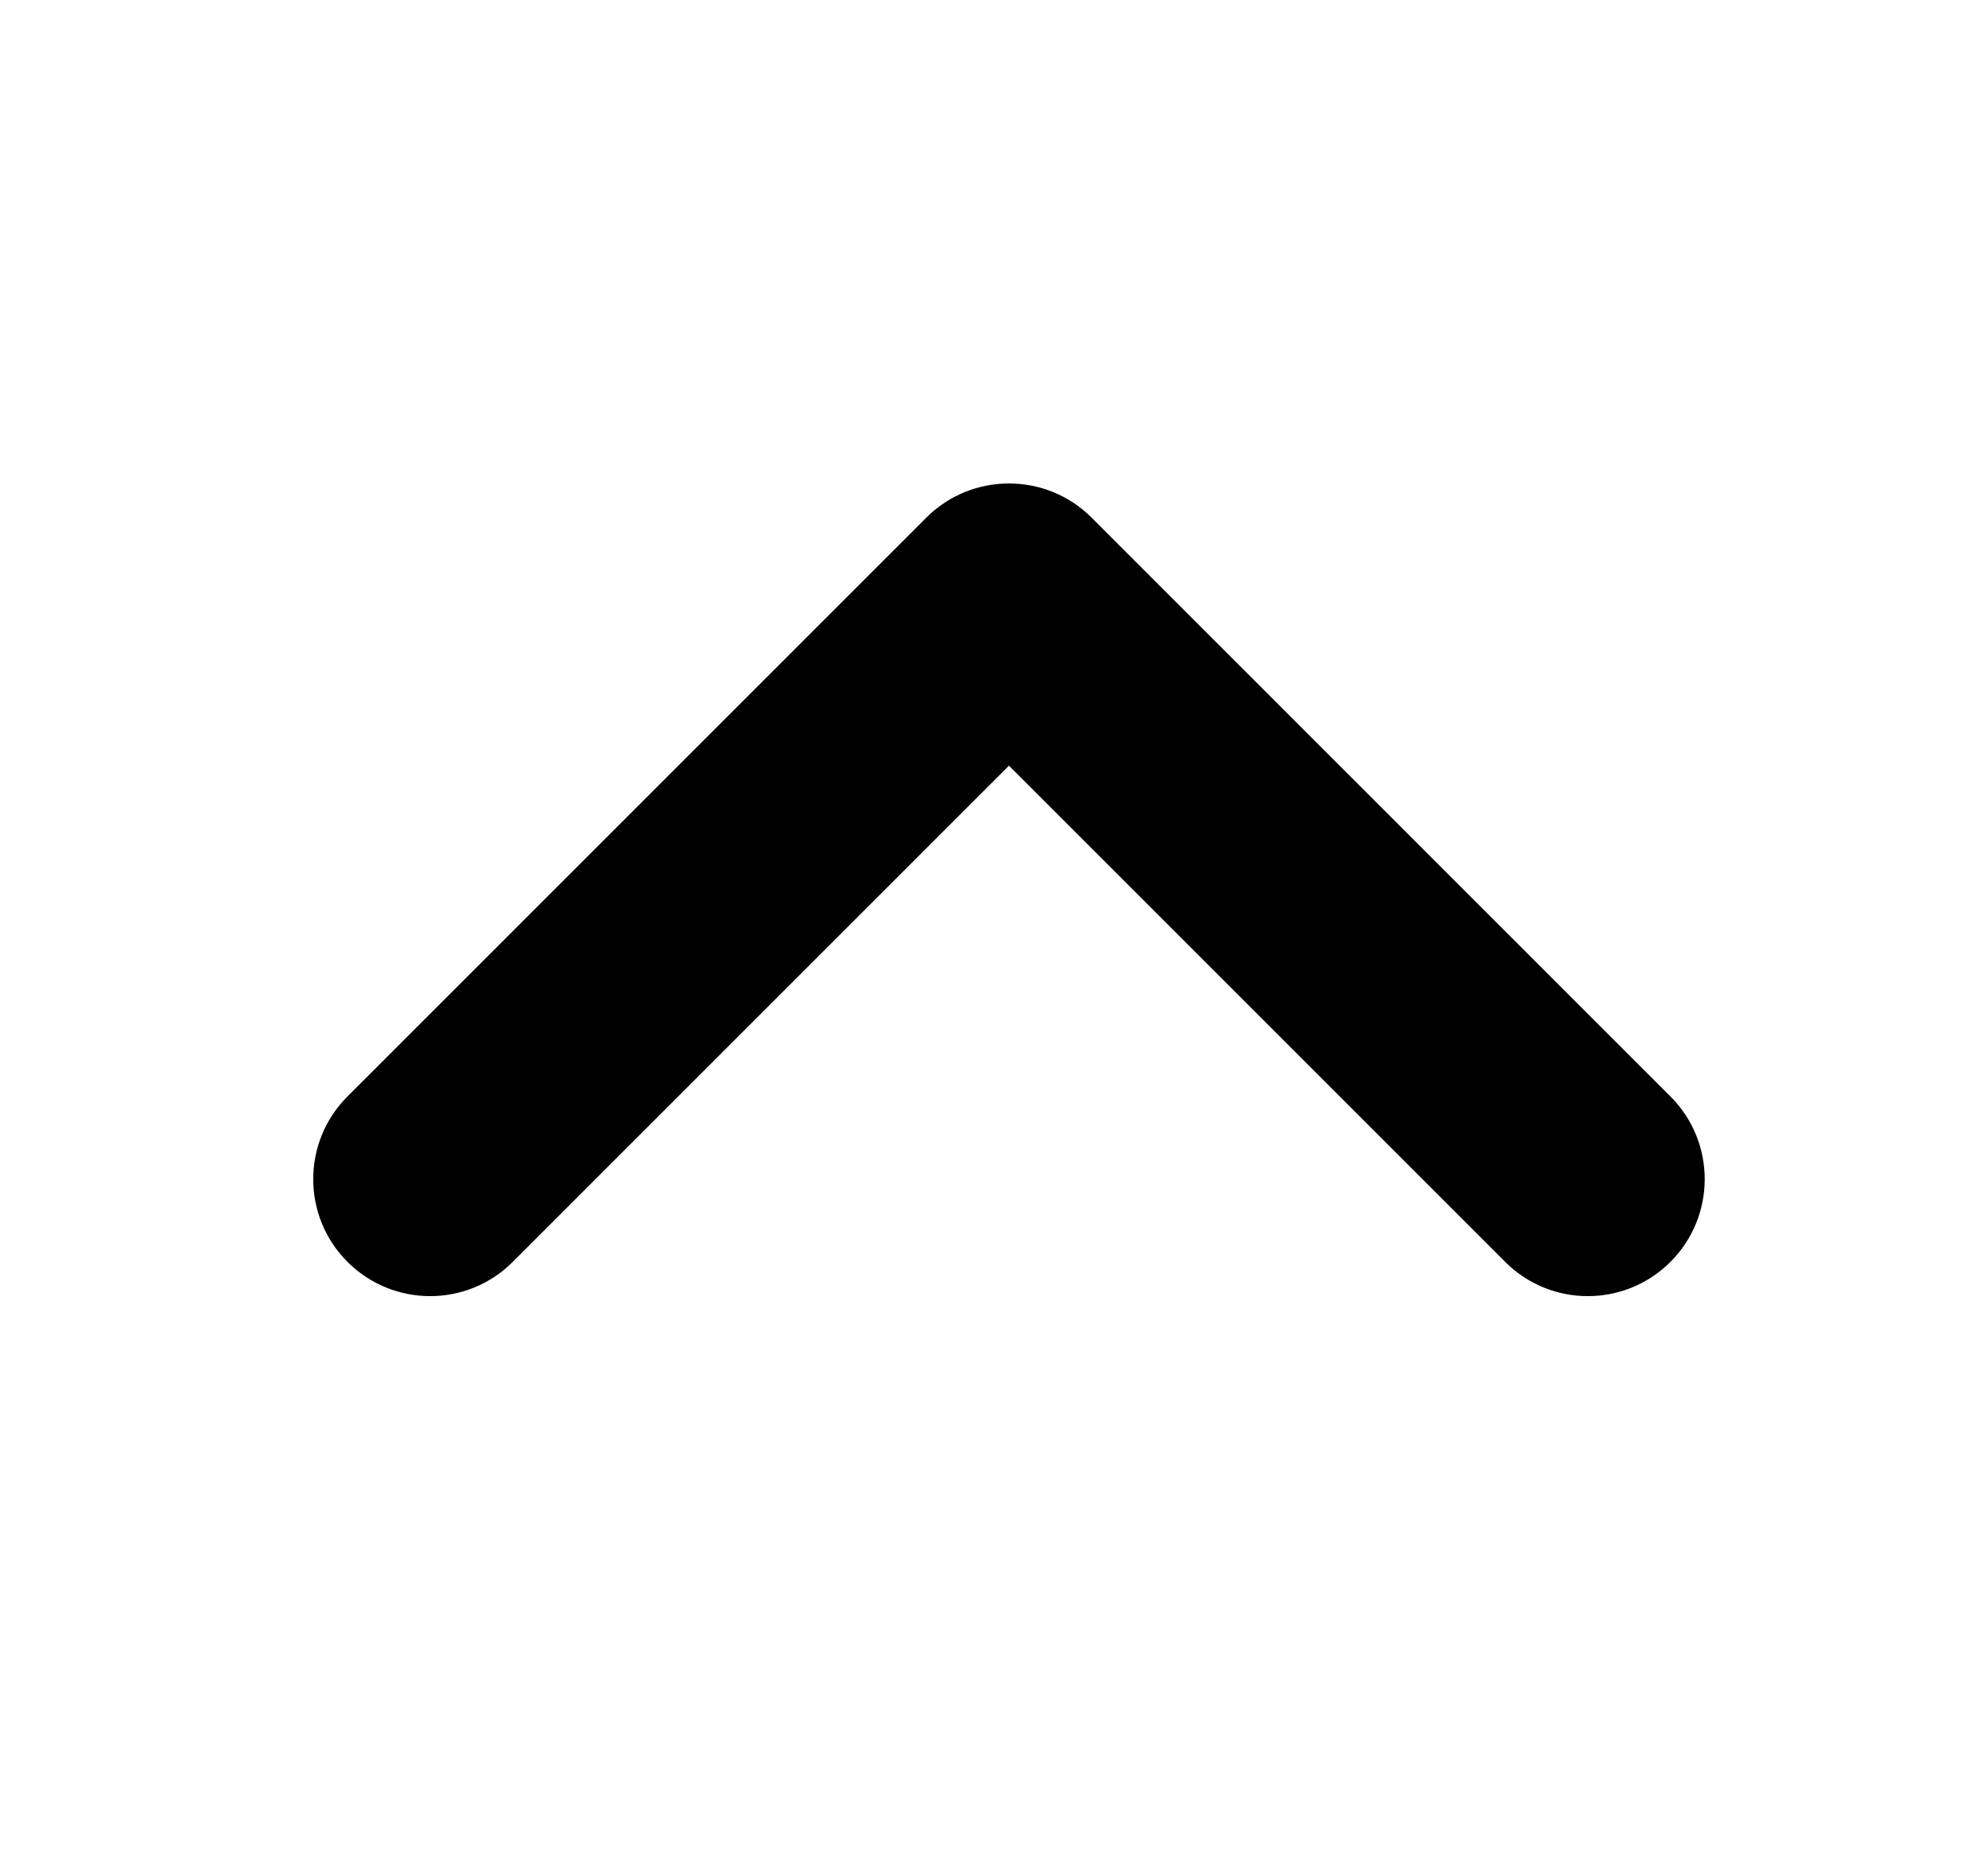
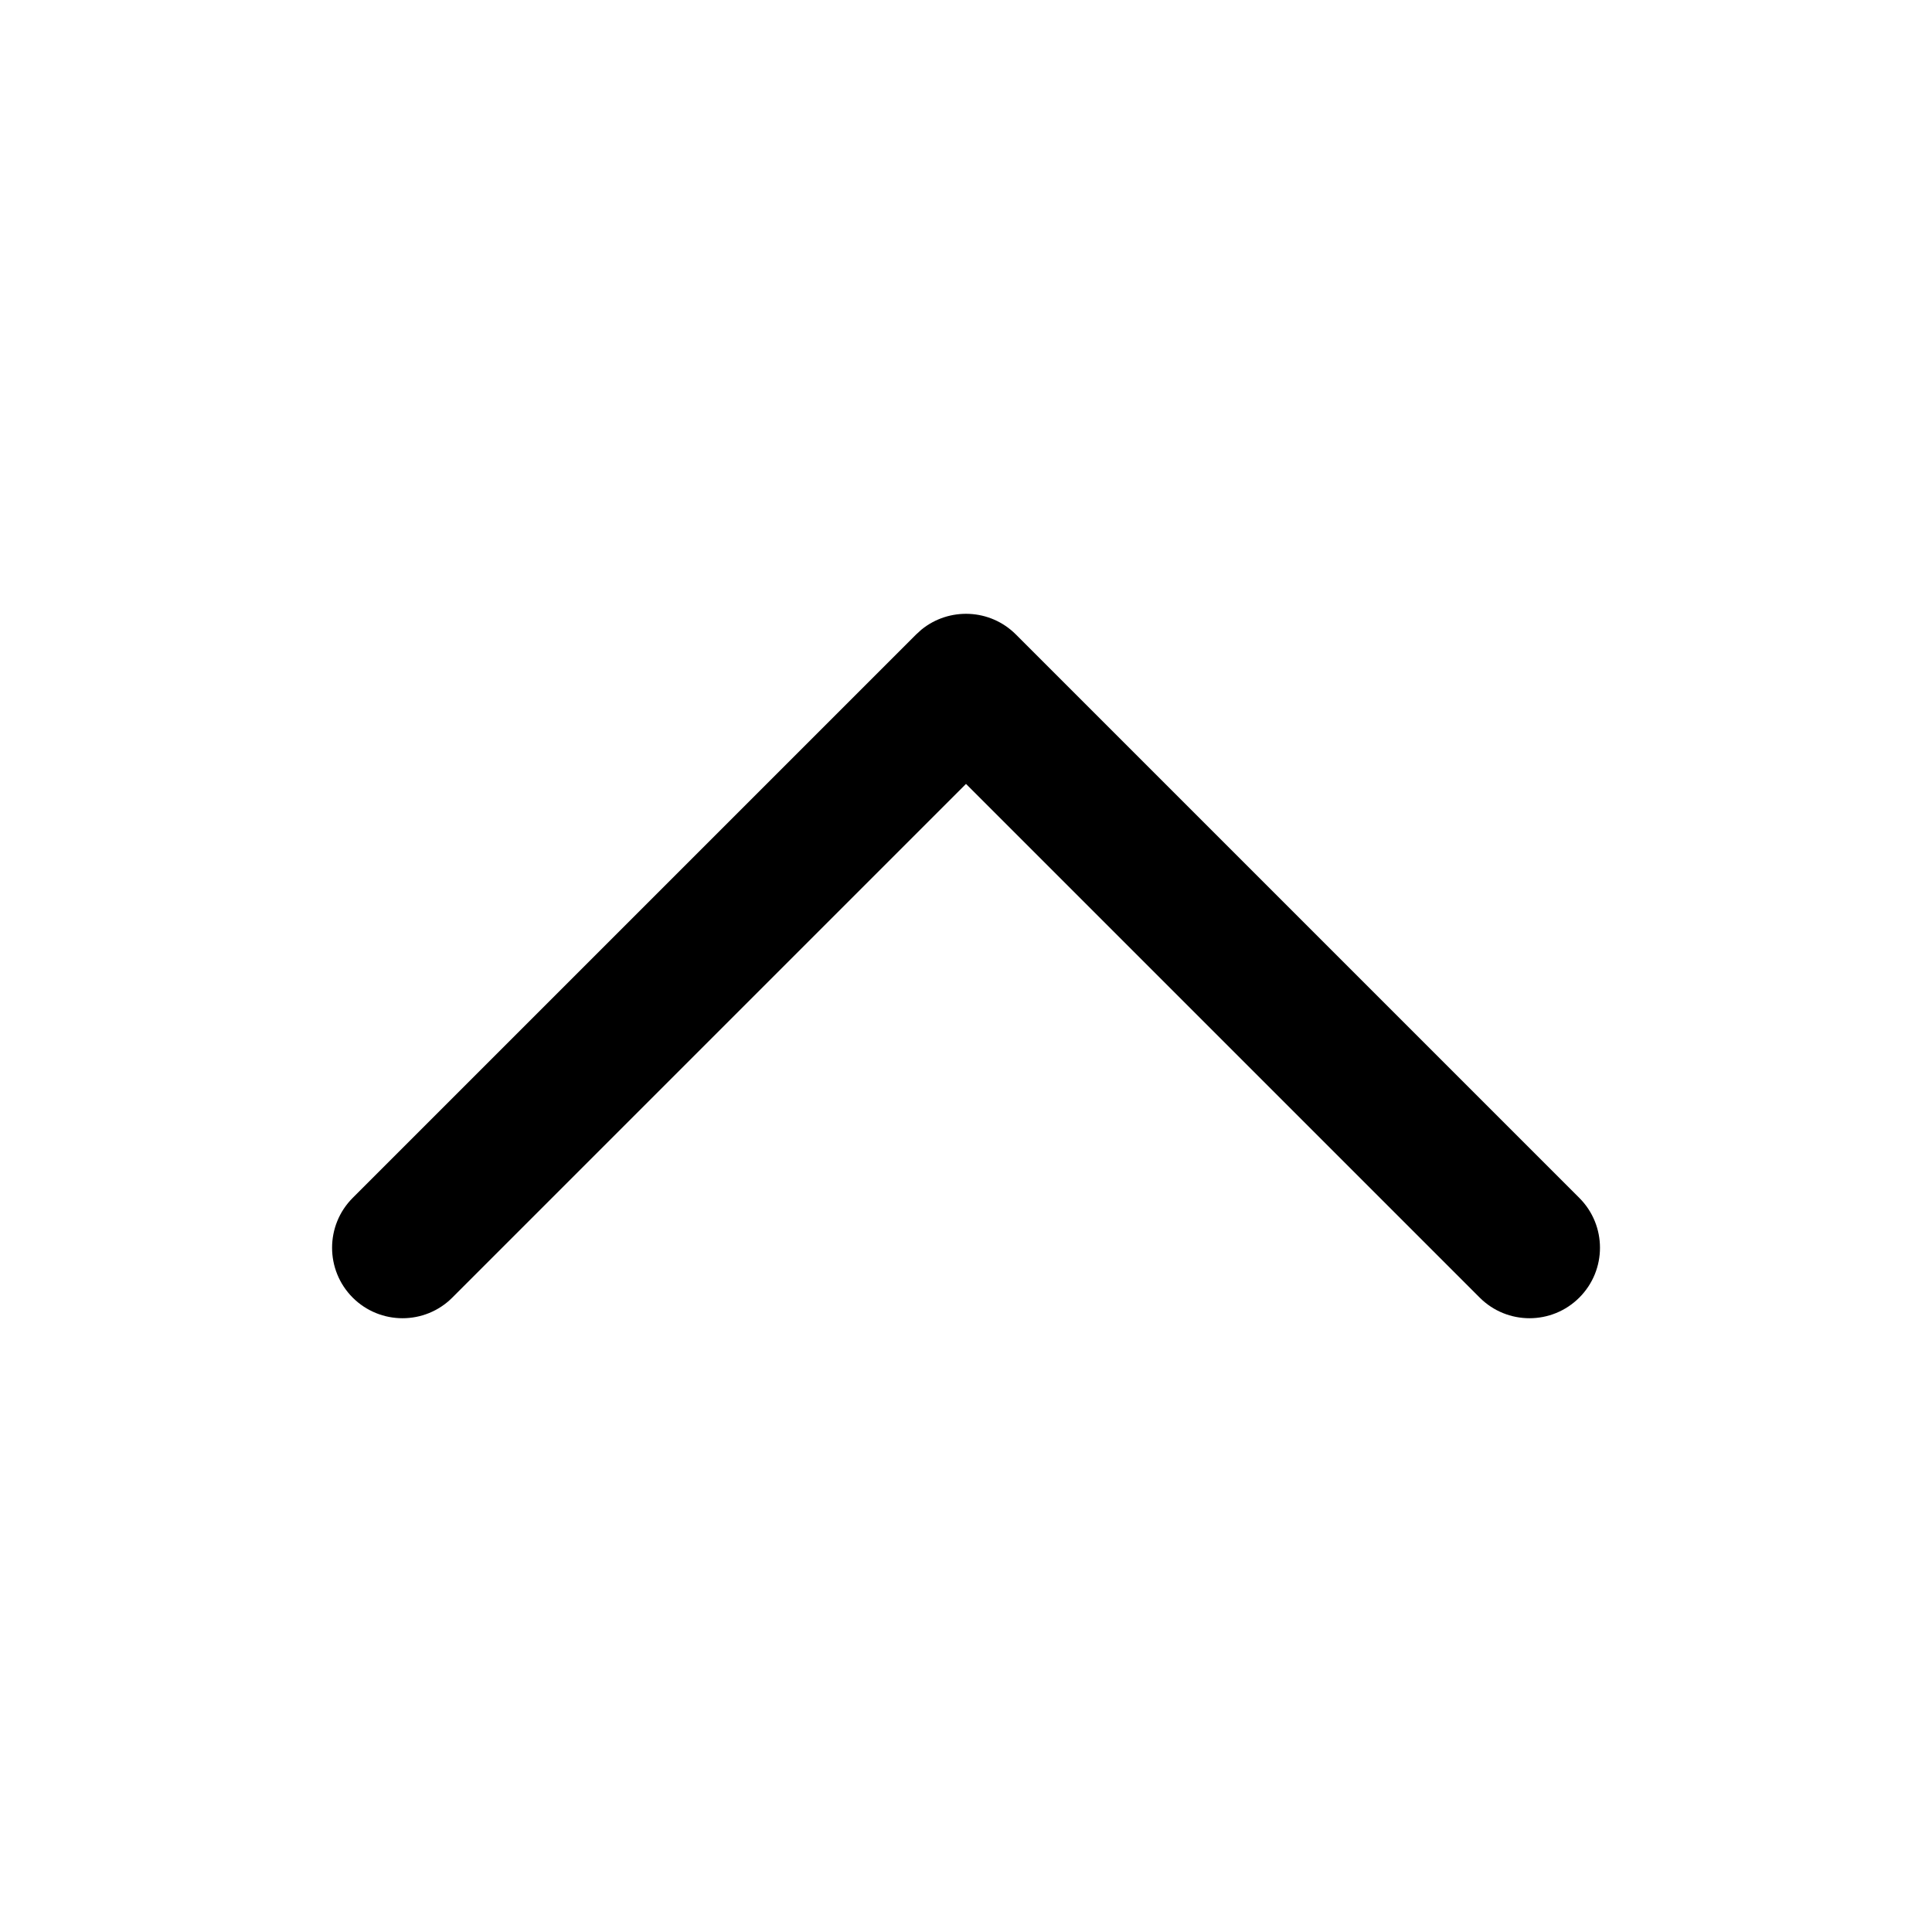
- <svg xmlns="http://www.w3.org/2000/svg" width="17" height="16" viewBox="0 0 17 16" fill="none">
-   <path d="M14.285 10.791C13.894 11.182 13.261 11.182 12.871 10.791L8.628 6.548L4.385 10.791C3.995 11.182 3.362 11.182 2.971 10.791C2.581 10.401 2.581 9.767 2.971 9.377L7.921 4.427C8.311 4.037 8.945 4.037 9.335 4.427L14.285 9.377C14.675 9.767 14.675 10.401 14.285 10.791Z" fill="currentColor" />
+ <svg xmlns="http://www.w3.org/2000/svg" width="24" height="24" viewBox="0 0 24 24" fill="none">
+   <path fill-rule="evenodd" clip-rule="evenodd" d="M11.447 7.821C11.791 7.541 12.299 7.561 12.619 7.881L19.619 14.881C19.961 15.223 19.961 15.777 19.619 16.119C19.277 16.461 18.723 16.461 18.381 16.119L12 9.738L5.619 16.119C5.278 16.461 4.723 16.461 4.381 16.119C4.04 15.777 4.04 15.223 4.381 14.881L11.381 7.881L11.447 7.821Z" fill="currentColor" />
</svg>
